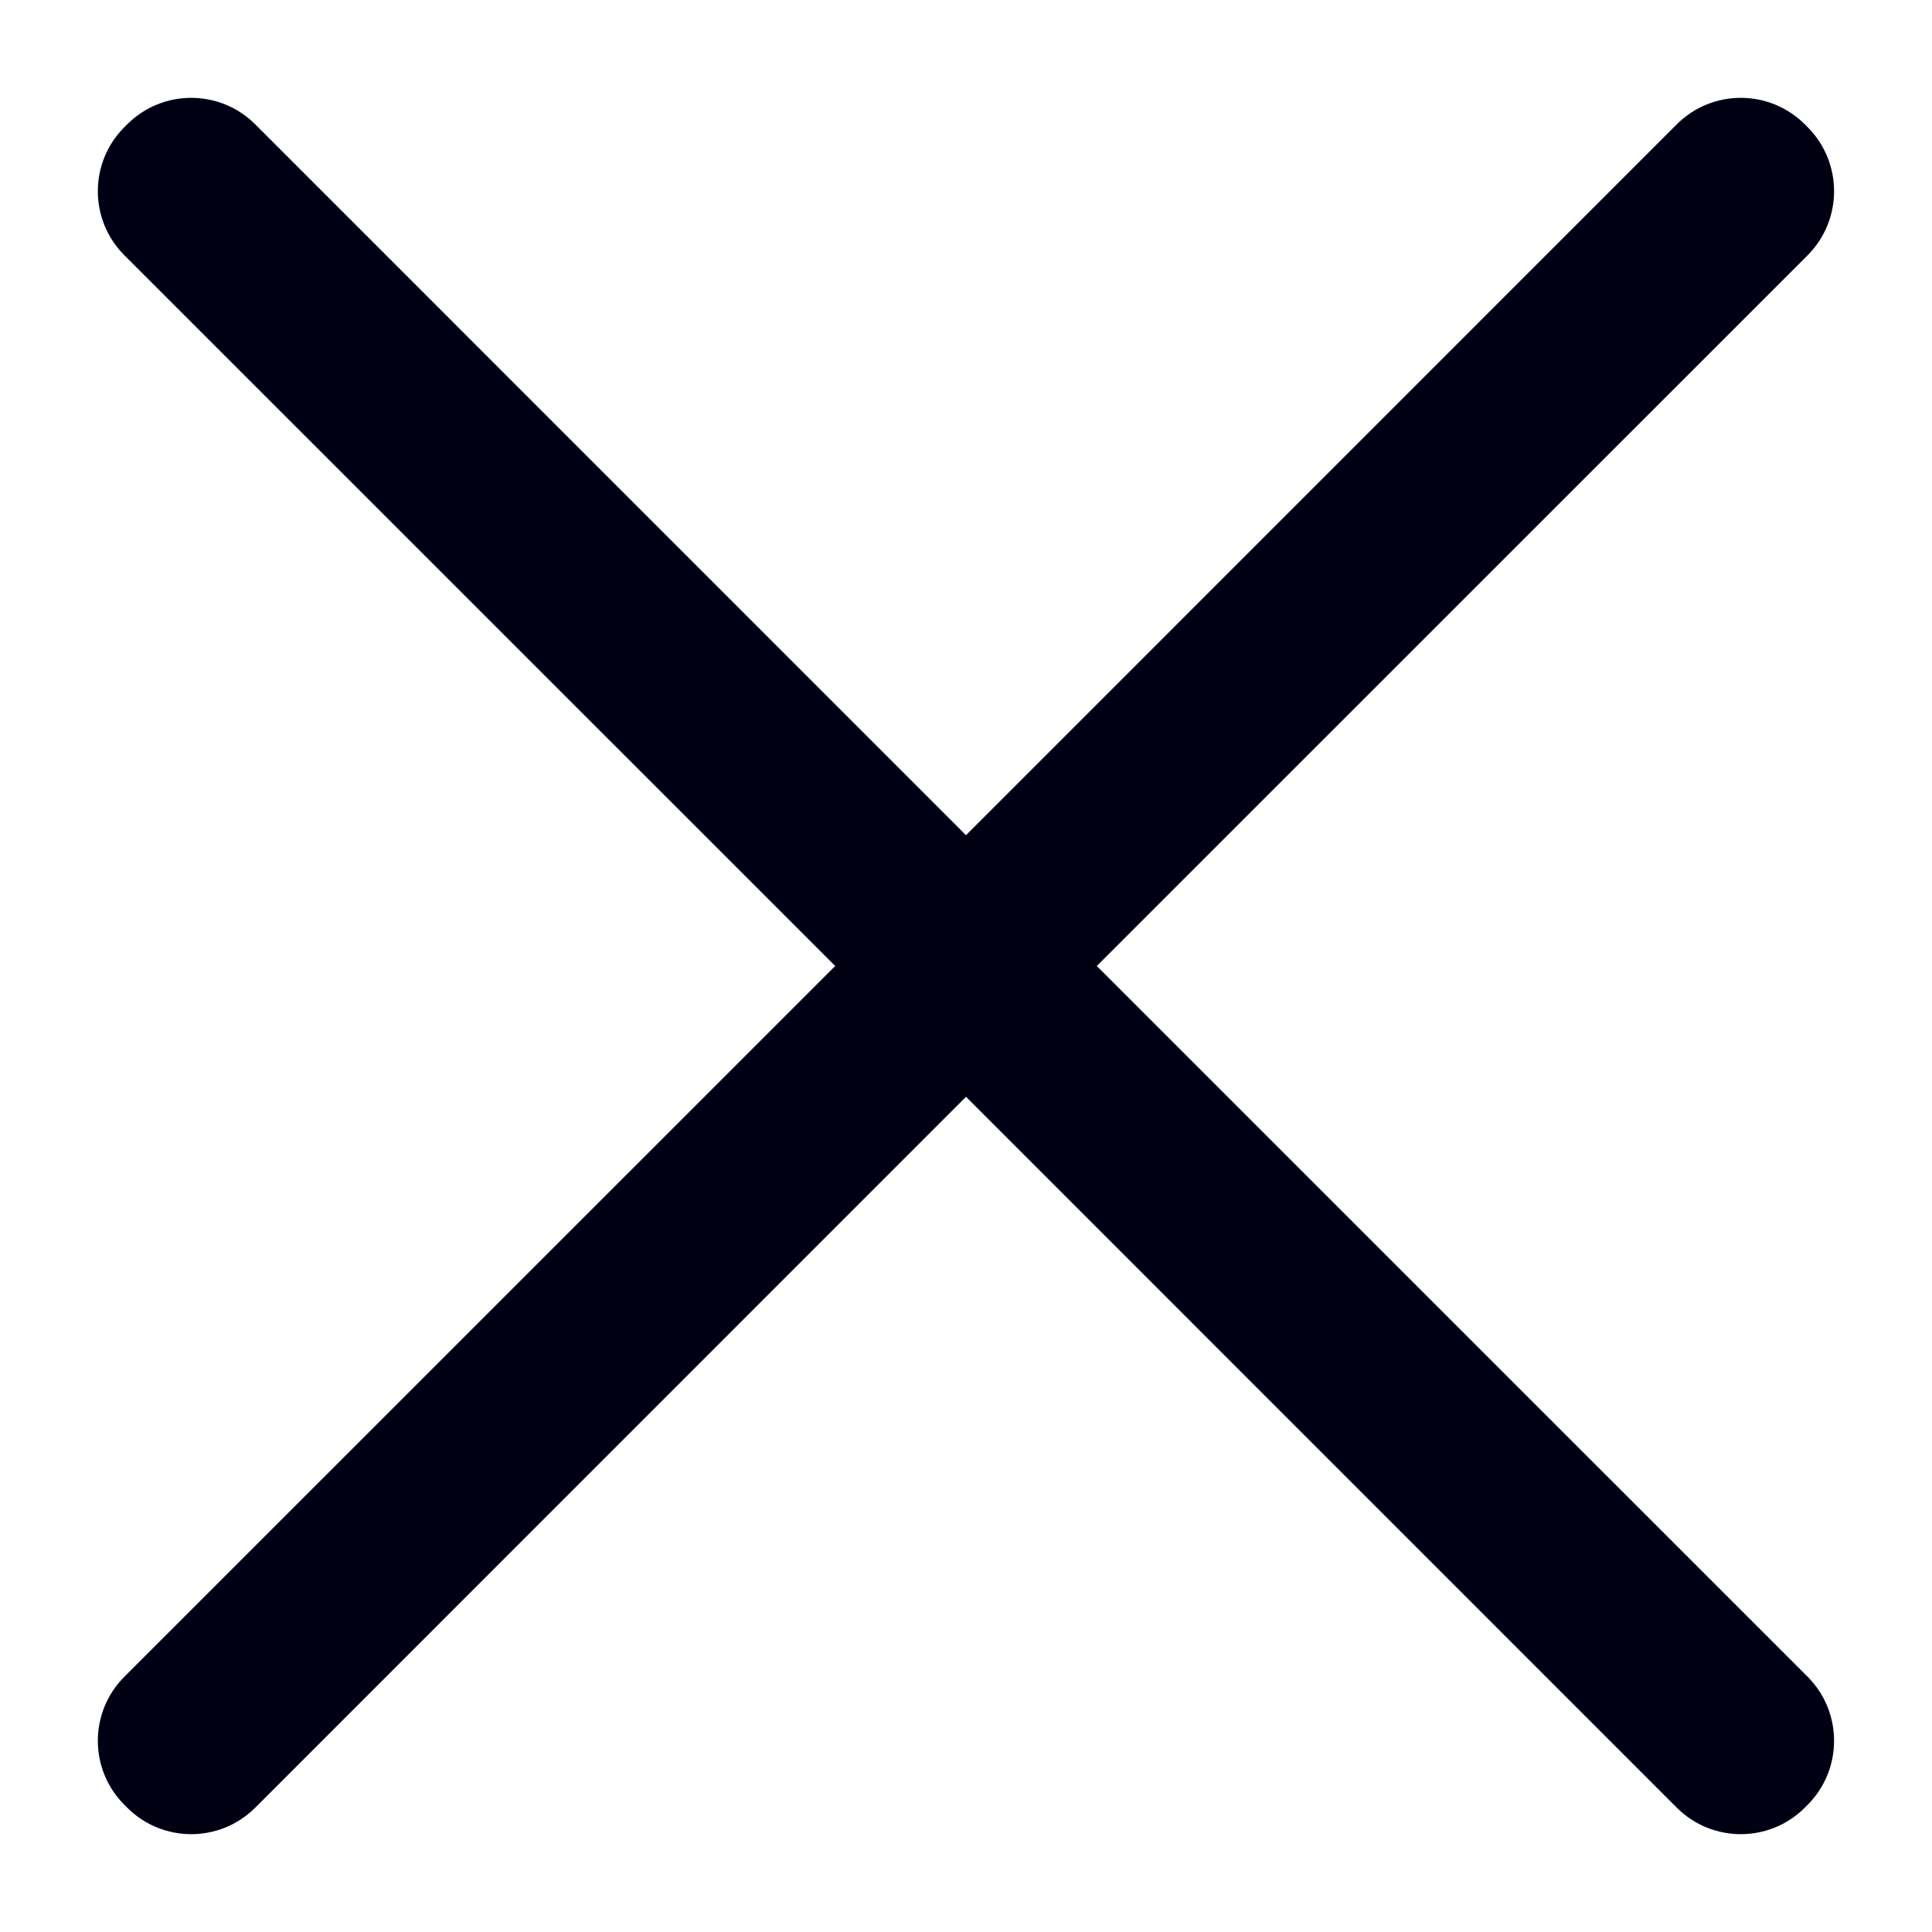
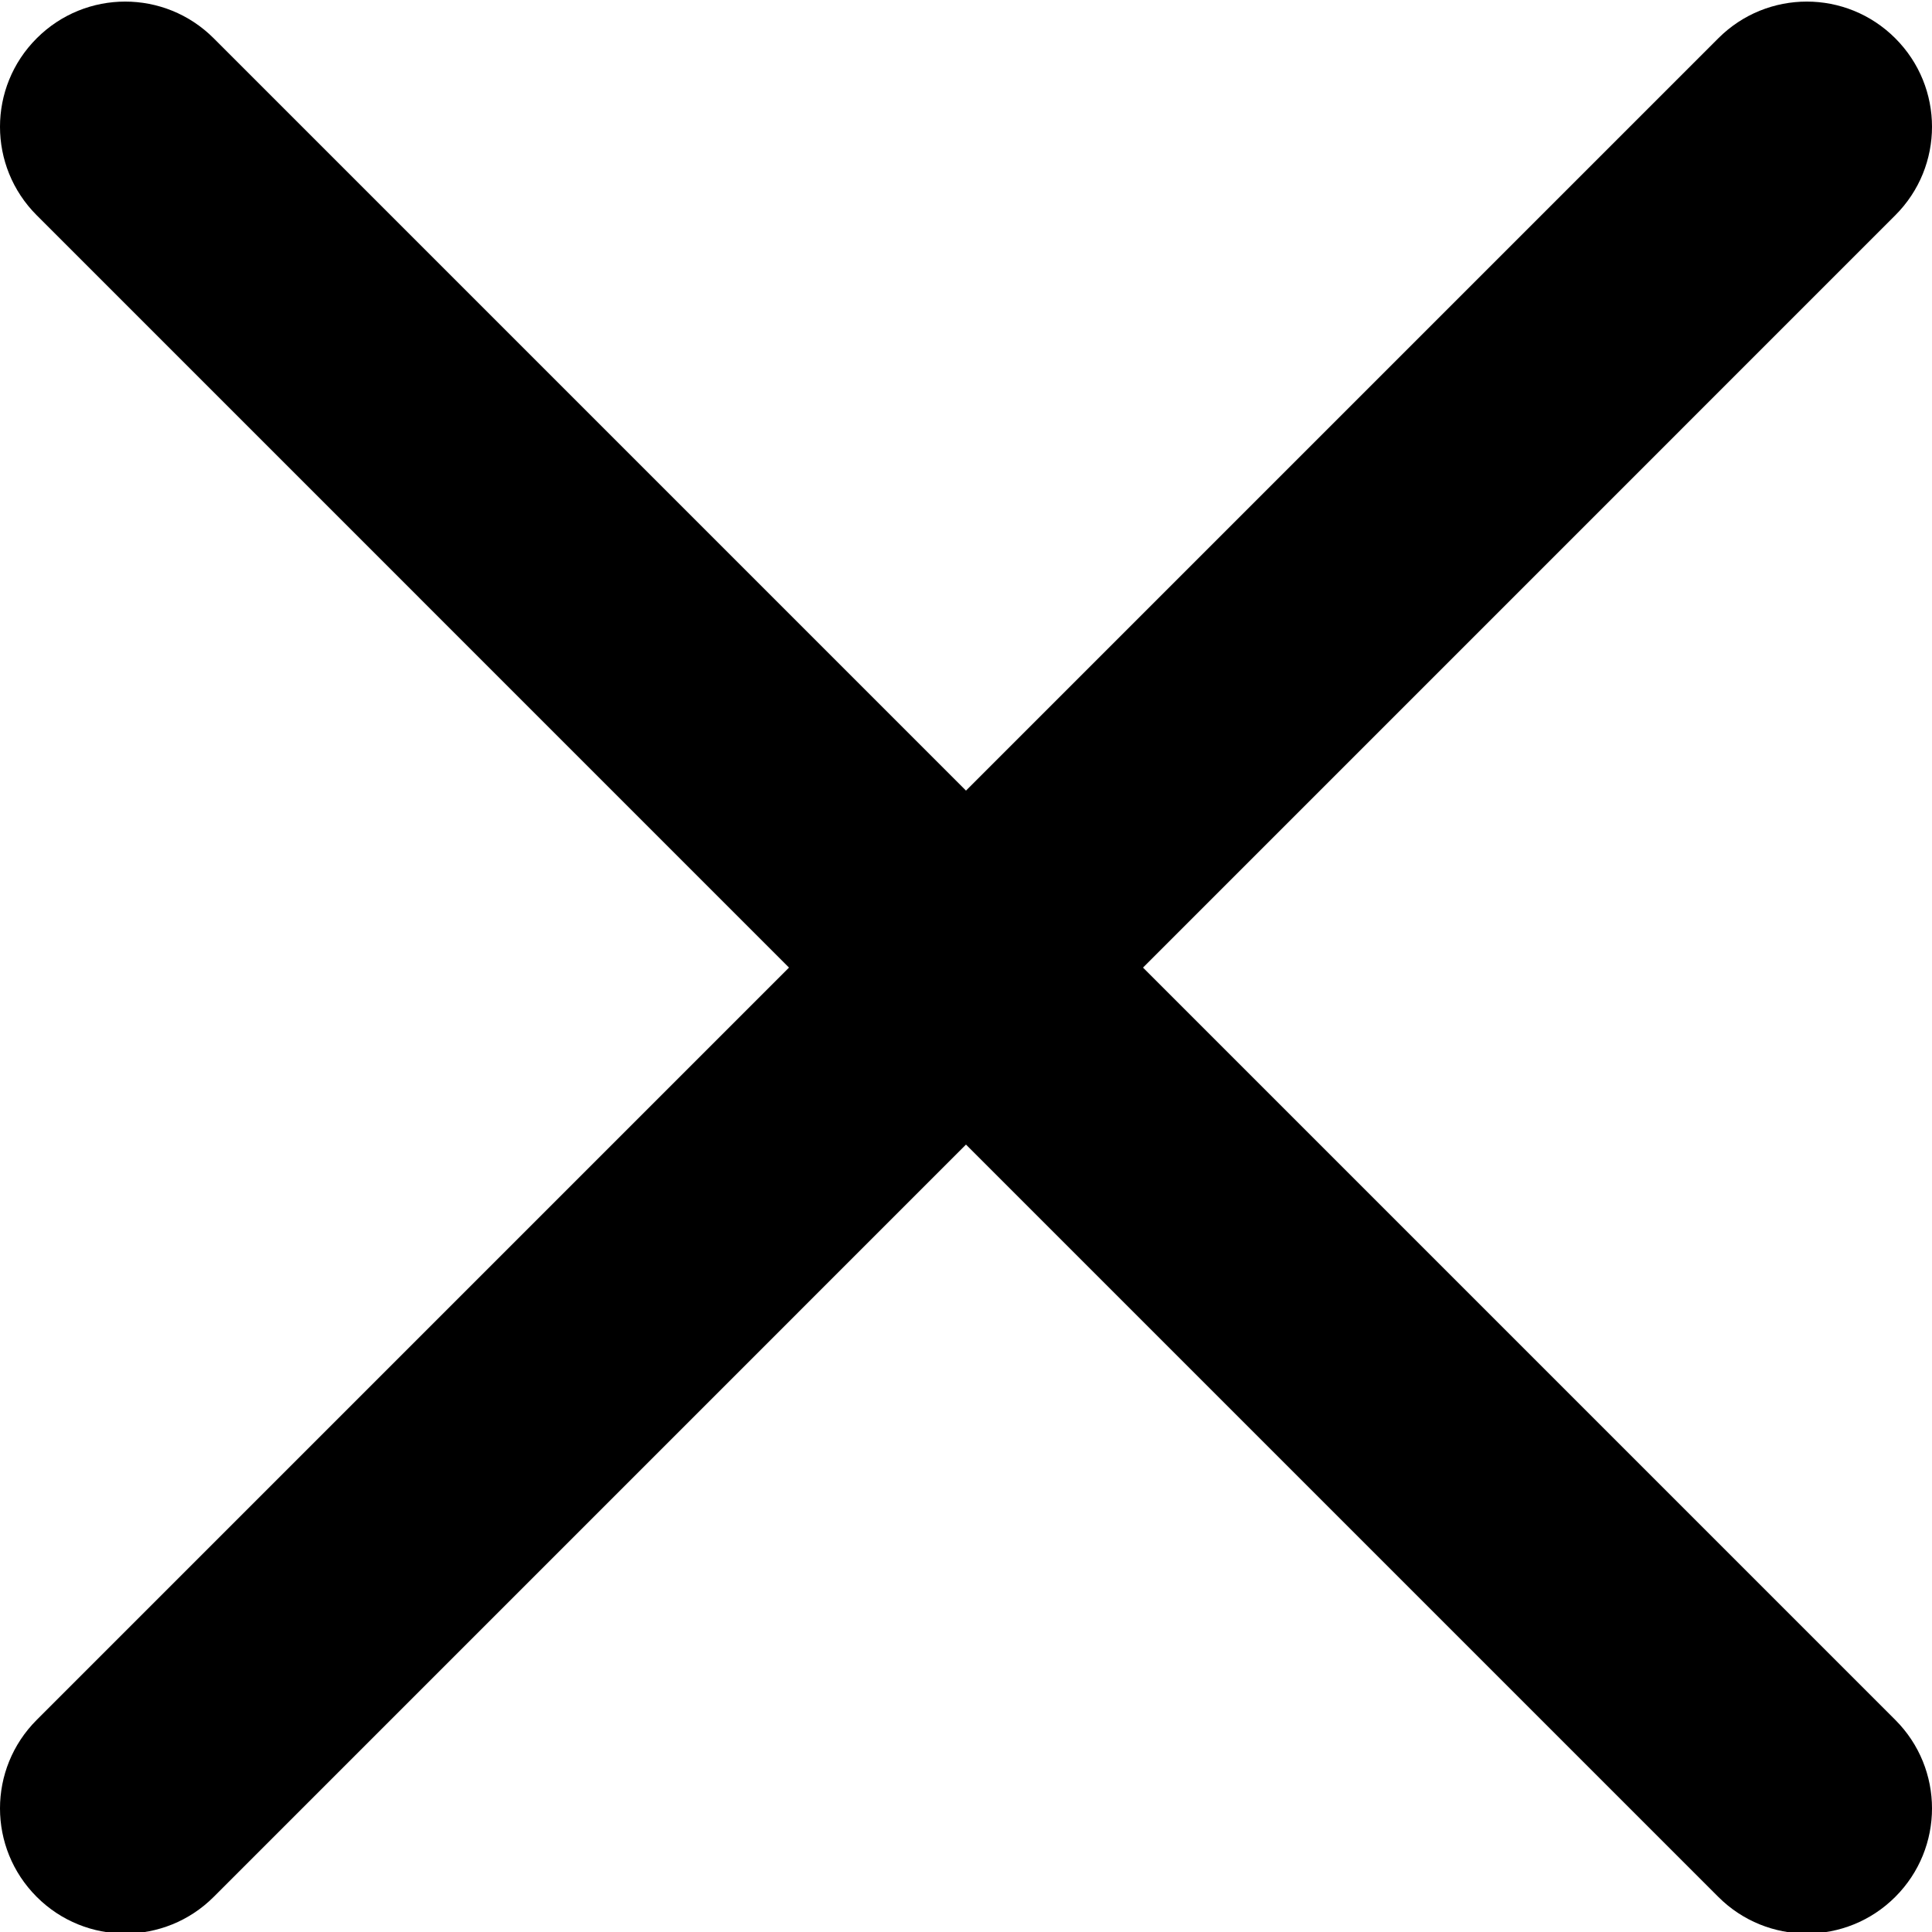
- <svg xmlns="http://www.w3.org/2000/svg" width="16" height="16" viewBox="0 0 16 16" fill="none">
-   <path d="M14.947 1.03L14.97 1.053C15.262 1.346 15.262 1.821 14.97 2.114L9.083 8L14.97 13.886C15.262 14.179 15.262 14.654 14.97 14.947L14.947 14.97C14.654 15.263 14.179 15.263 13.886 14.97L8 9.083L2.114 14.97C1.821 15.263 1.346 15.263 1.053 14.97L1.03 14.947C0.737 14.654 0.737 14.179 1.03 13.886L6.917 8L1.03 2.114C0.737 1.821 0.737 1.346 1.03 1.053L1.053 1.03C1.346 0.737 1.821 0.737 2.114 1.03L8 6.917L13.886 1.03C14.179 0.737 14.654 0.737 14.947 1.03Z" fill="#000014" />
+ <svg xmlns="http://www.w3.org/2000/svg" height="329pt" viewBox="0 0 329.269 329" width="329pt">
+   <path d="m194.801 164.77 128.211-128.215c8.344-8.34 8.344-21.824 0-30.164-8.34-8.34-21.824-8.34-30.164 0l-128.215 128.215-128.211-128.215c-8.344-8.34-21.824-8.34-30.164 0-8.344 8.34-8.344 21.824 0 30.164l128.211 128.215-128.211 128.215c-8.344 8.34-8.344 21.824 0 30.164 4.156 4.16 9.621 6.25 15.082 6.25 5.461 0 10.922-2.09 15.082-6.25l128.211-128.215 128.215 128.215c4.16 4.16 9.621 6.25 15.082 6.25 5.461 0 10.922-2.09 15.082-6.25 8.344-8.34 8.344-21.824 0-30.164zm0 0" />
</svg>
